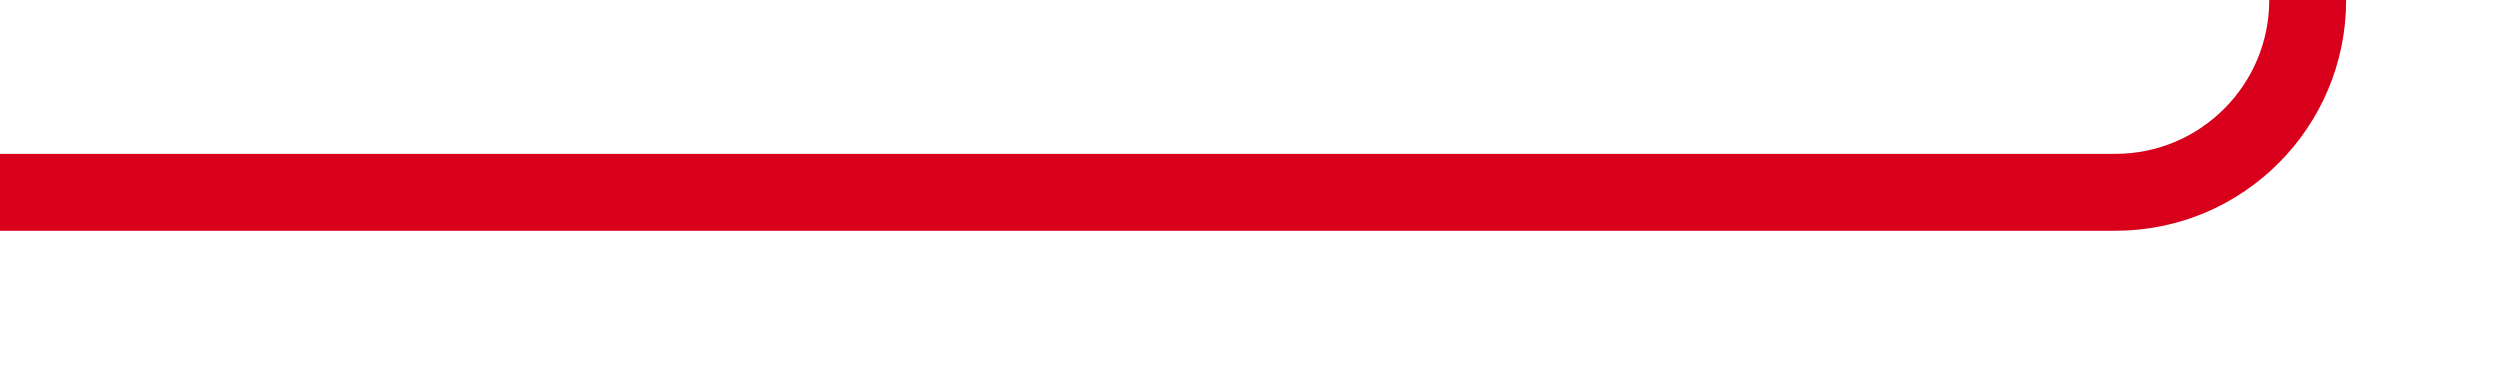
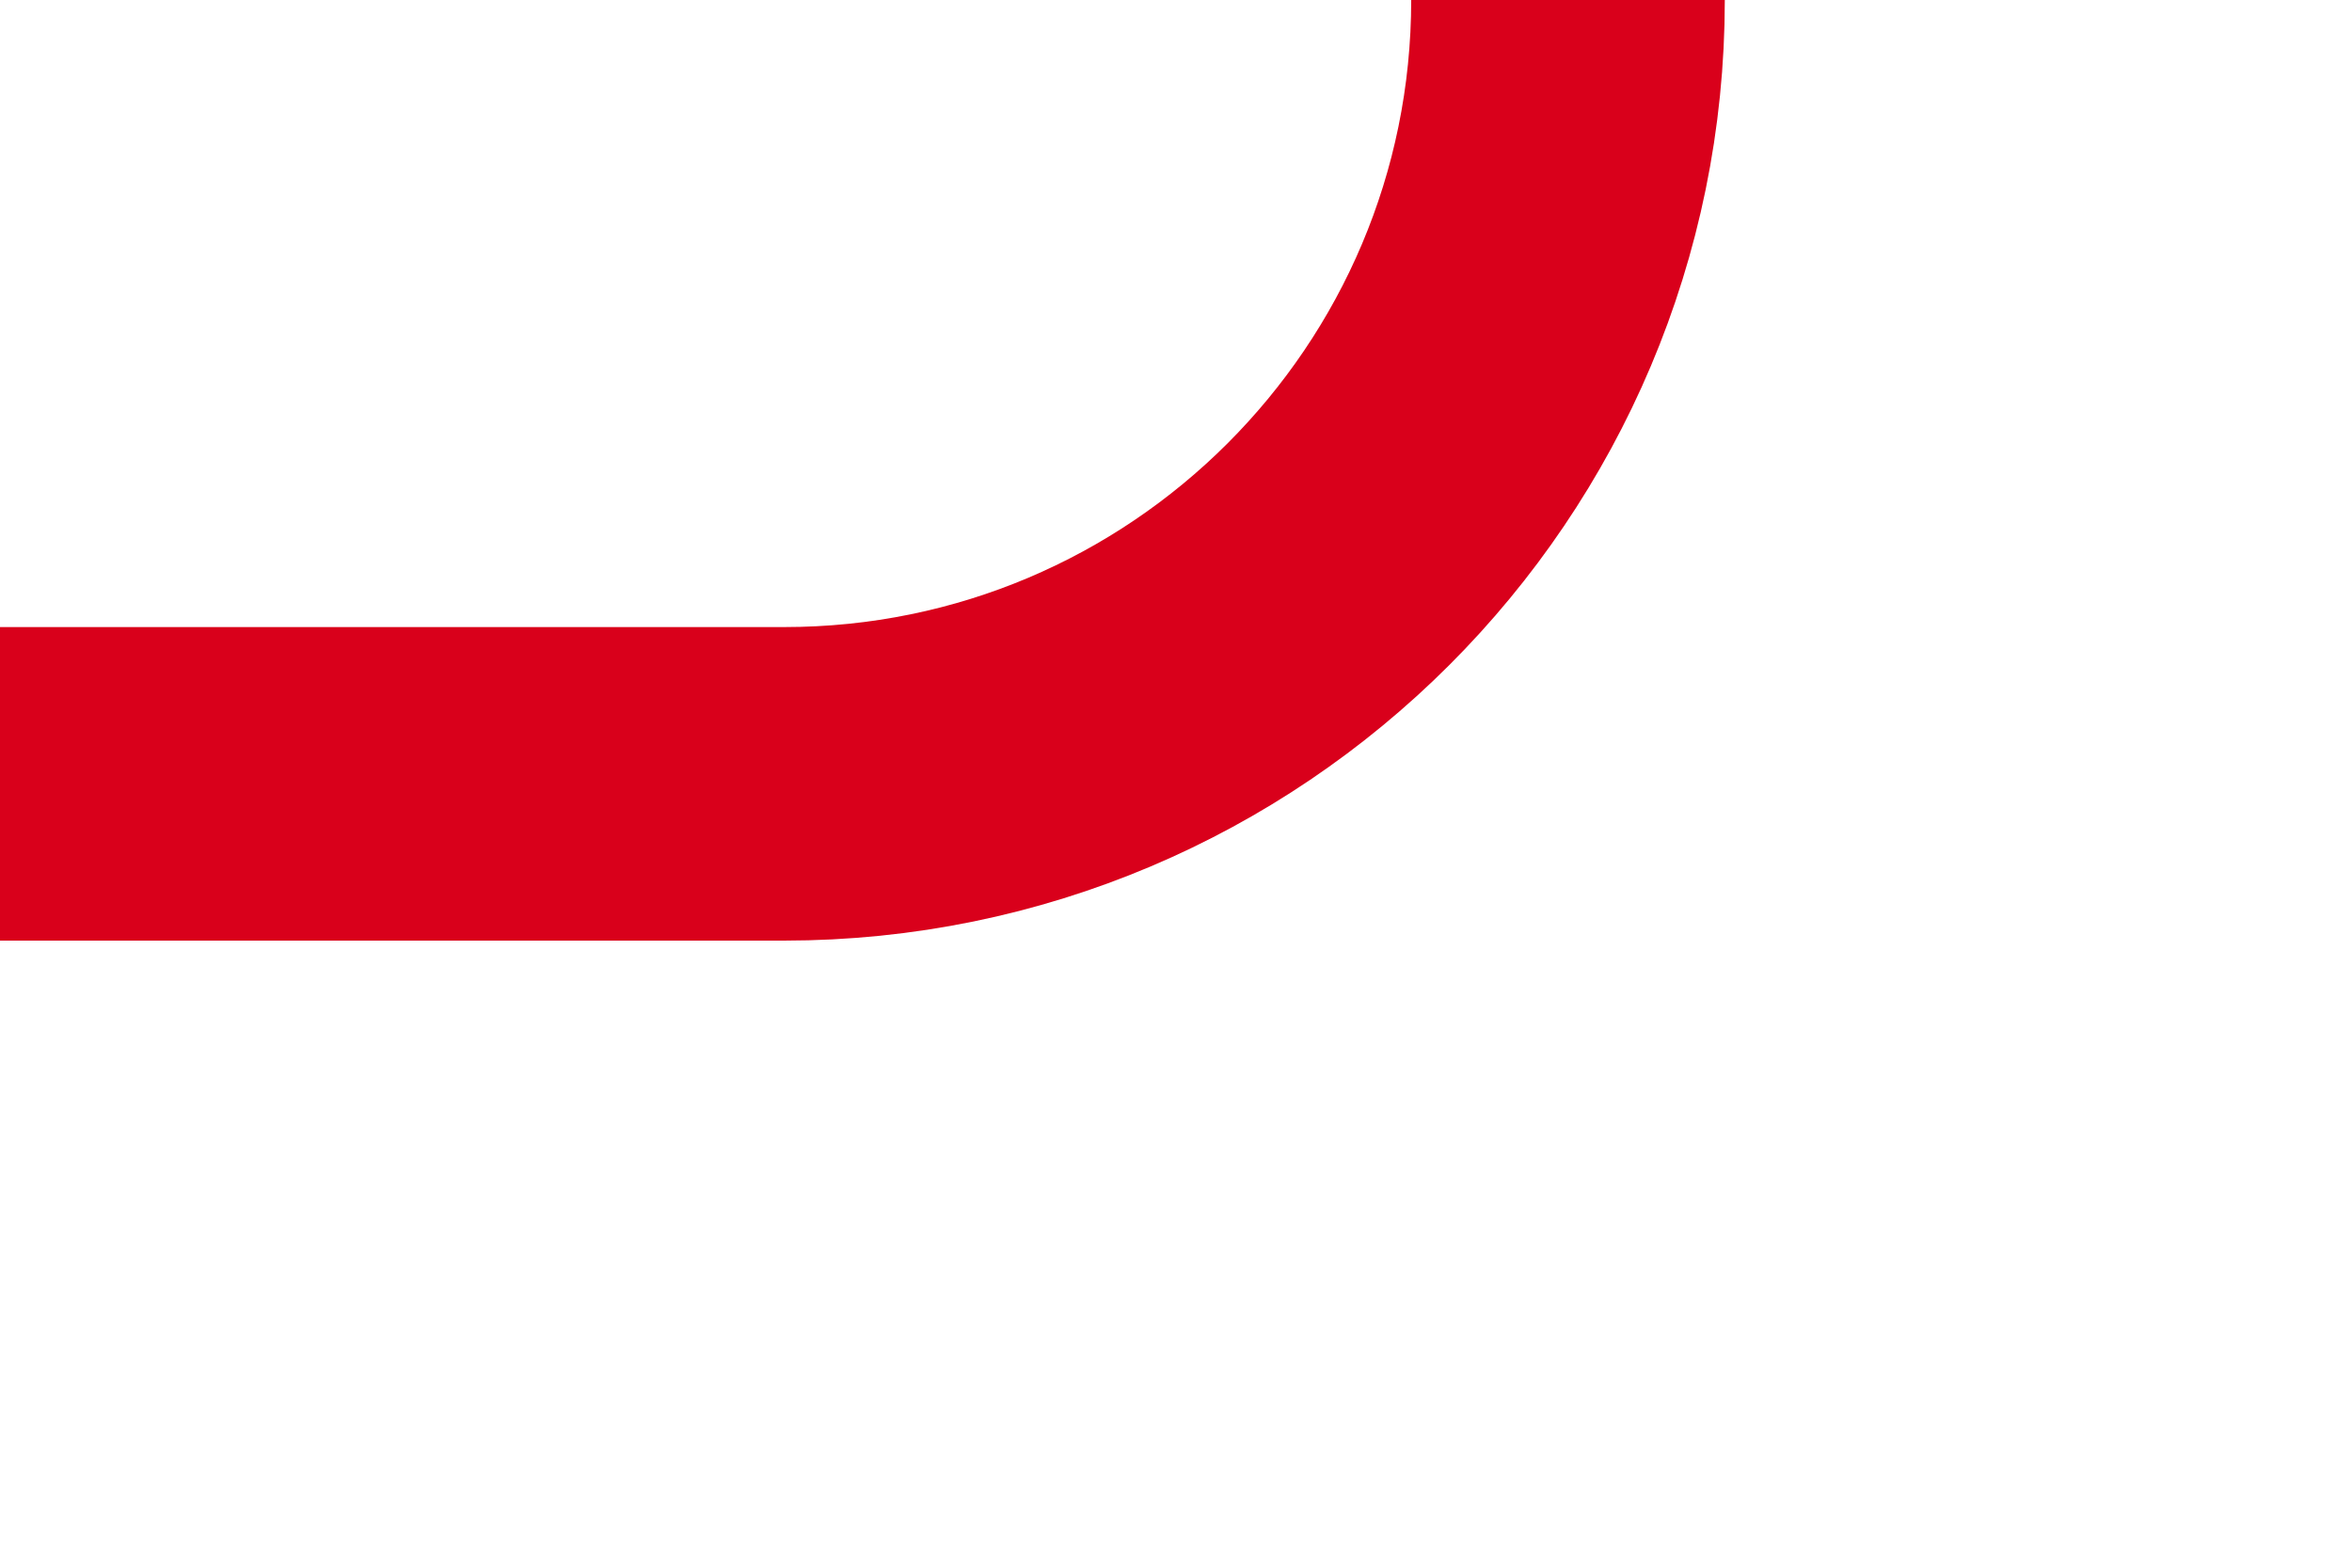
- <svg xmlns="http://www.w3.org/2000/svg" version="1.1" width="65px" height="10px" preserveAspectRatio="xMinYMid meet" viewBox="814 3286  65 8">
-   <path d="M 814 3290  L 869 3290  A 5 5 0 0 0 874 3285 L 874 3038  A 5 5 0 0 1 879 3033 L 935 3033  " stroke-width="2" stroke="#d9001b" fill="none" />
-   <path d="M 933 3028  L 933 3038  L 935 3038  L 935 3028  L 933 3028  Z " fill-rule="nonzero" fill="#d9001b" stroke="none" />
+ <svg xmlns="http://www.w3.org/2000/svg" version="1.1" width="15px" height="10px" preserveAspectRatio="xMinYMid meet" viewBox="1310 3224  15 8">
+   <path d="M 1310 3228  L 1315 3228  A 5 5 0 0 0 1320 3223 L 1320 3125  A 5 5 0 0 1 1325 3120 L 1480 3120  " stroke-width="2" stroke="#d9001b" fill="none" />
+   <path d="M 1478 3115  L 1478 3125  L 1480 3125  L 1480 3115  L 1478 3115  Z " fill-rule="nonzero" fill="#d9001b" stroke="none" />
</svg>
